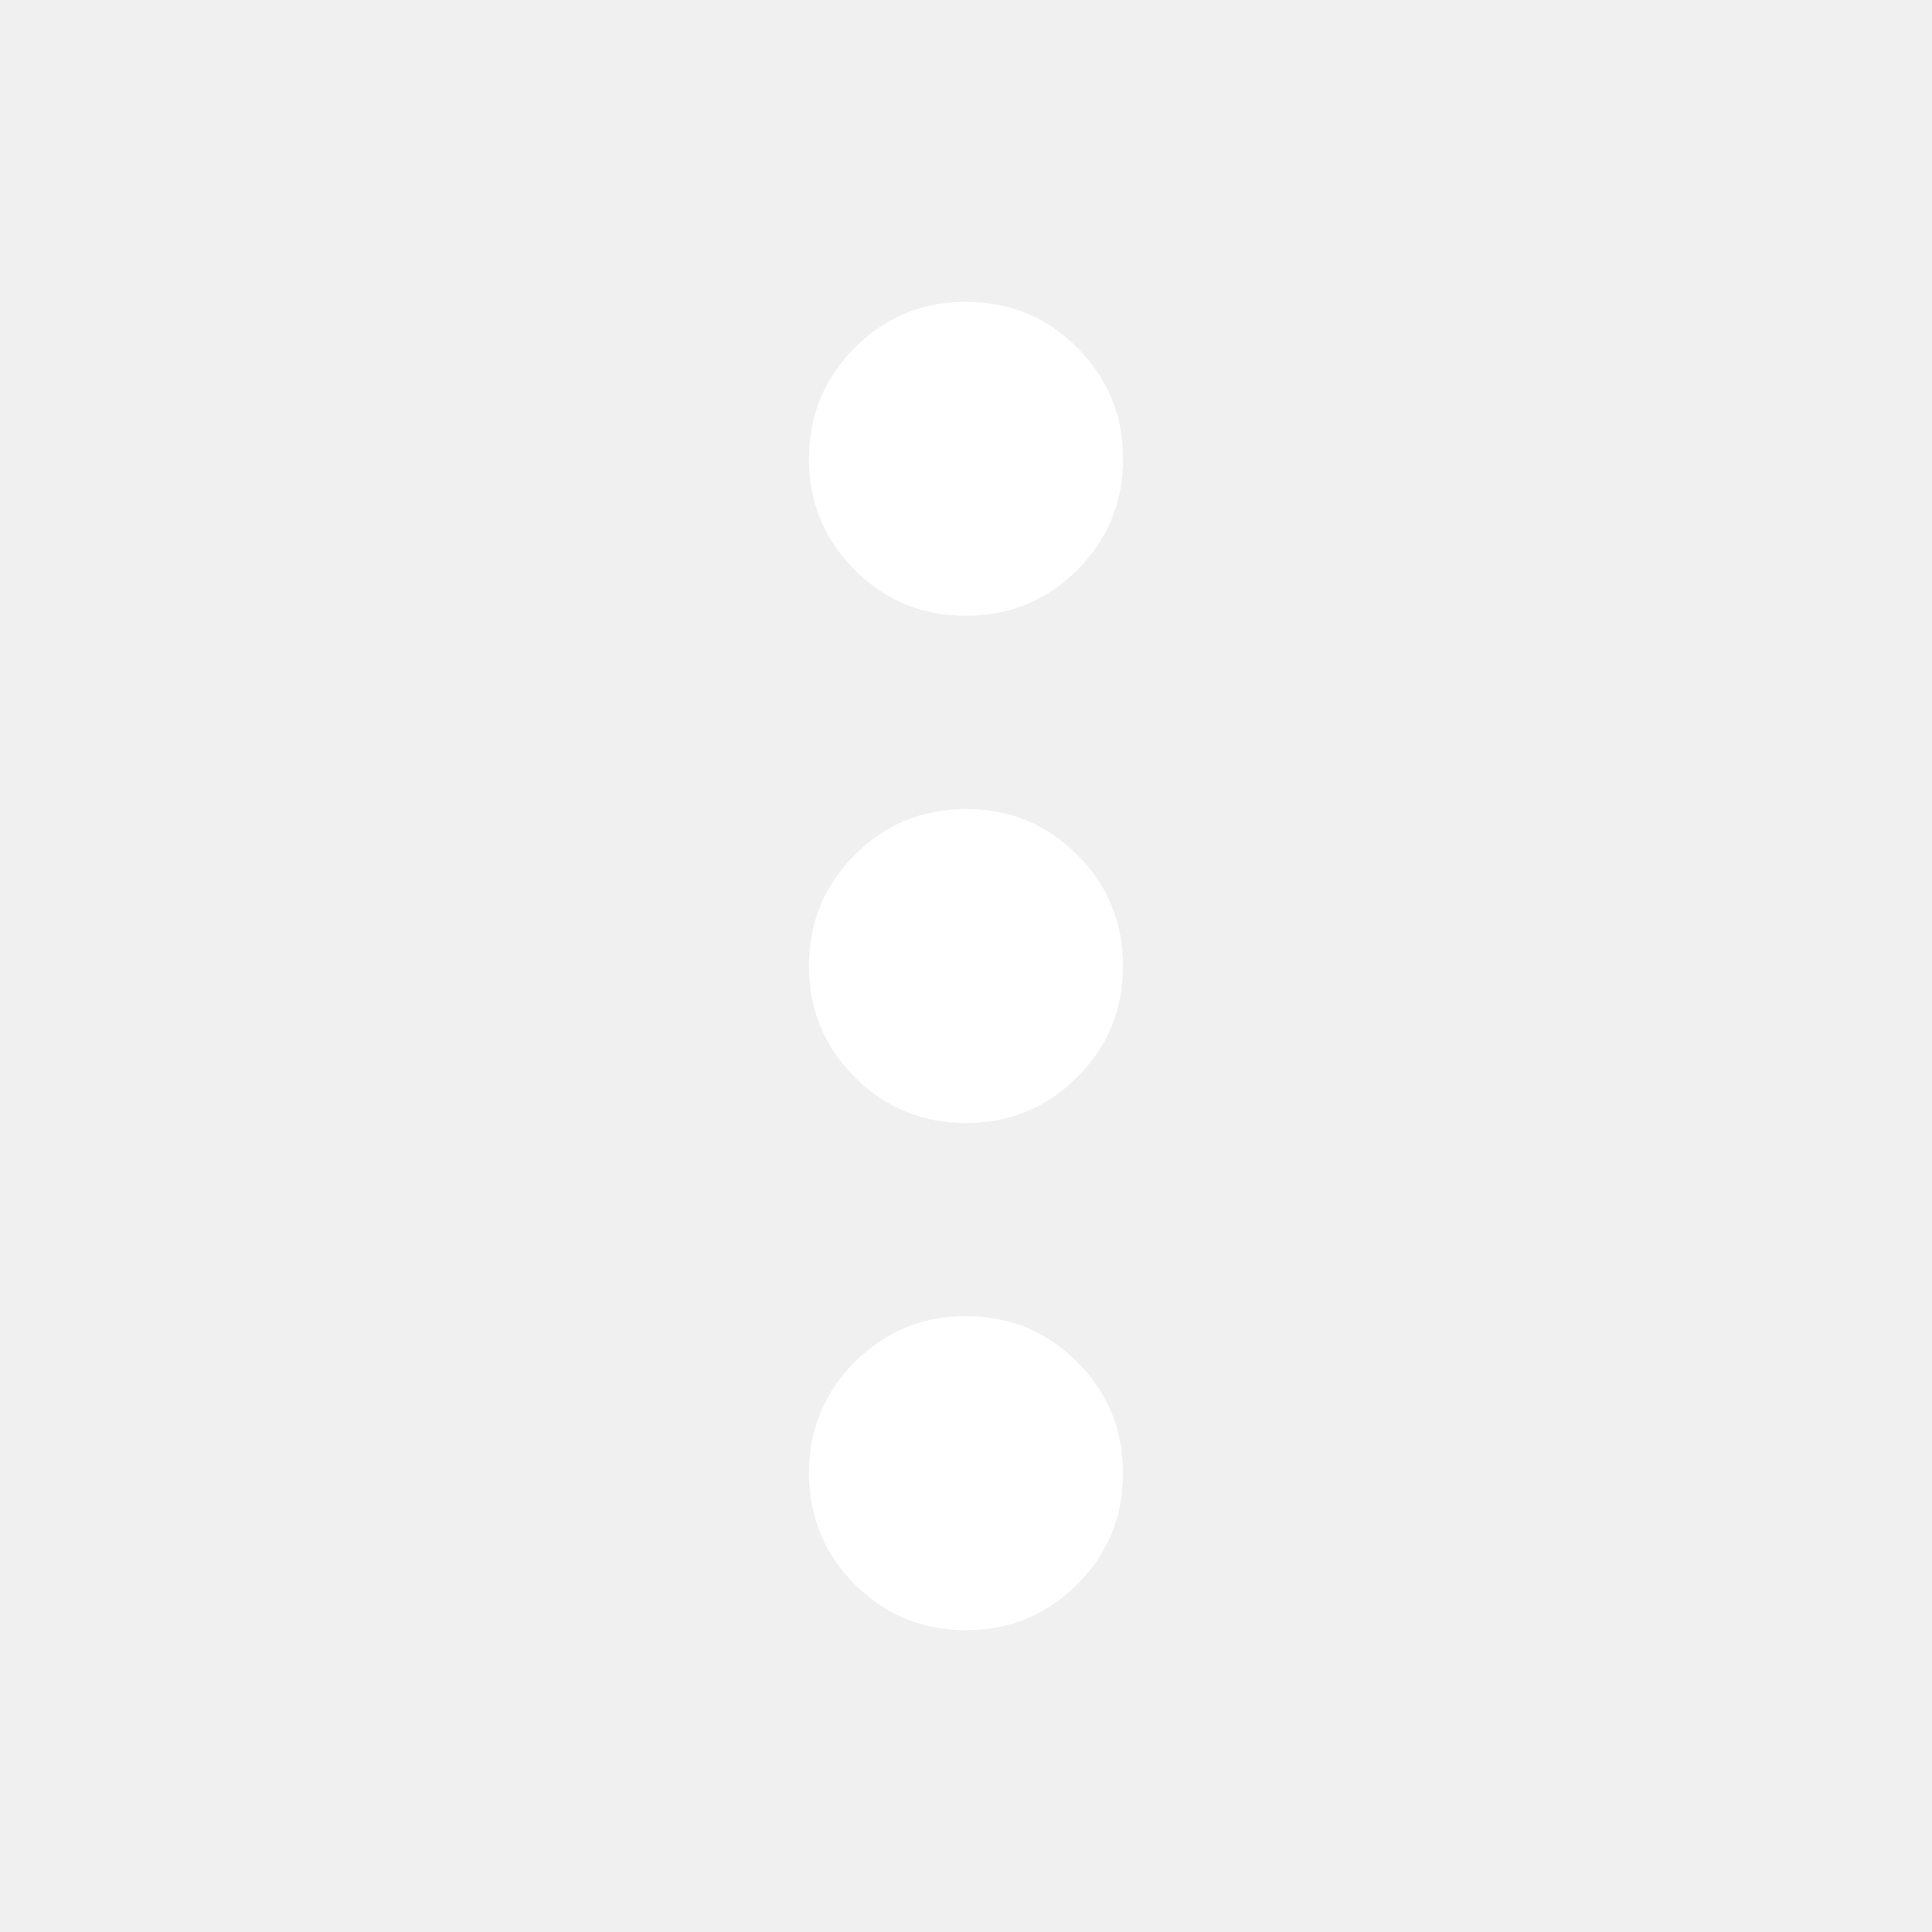
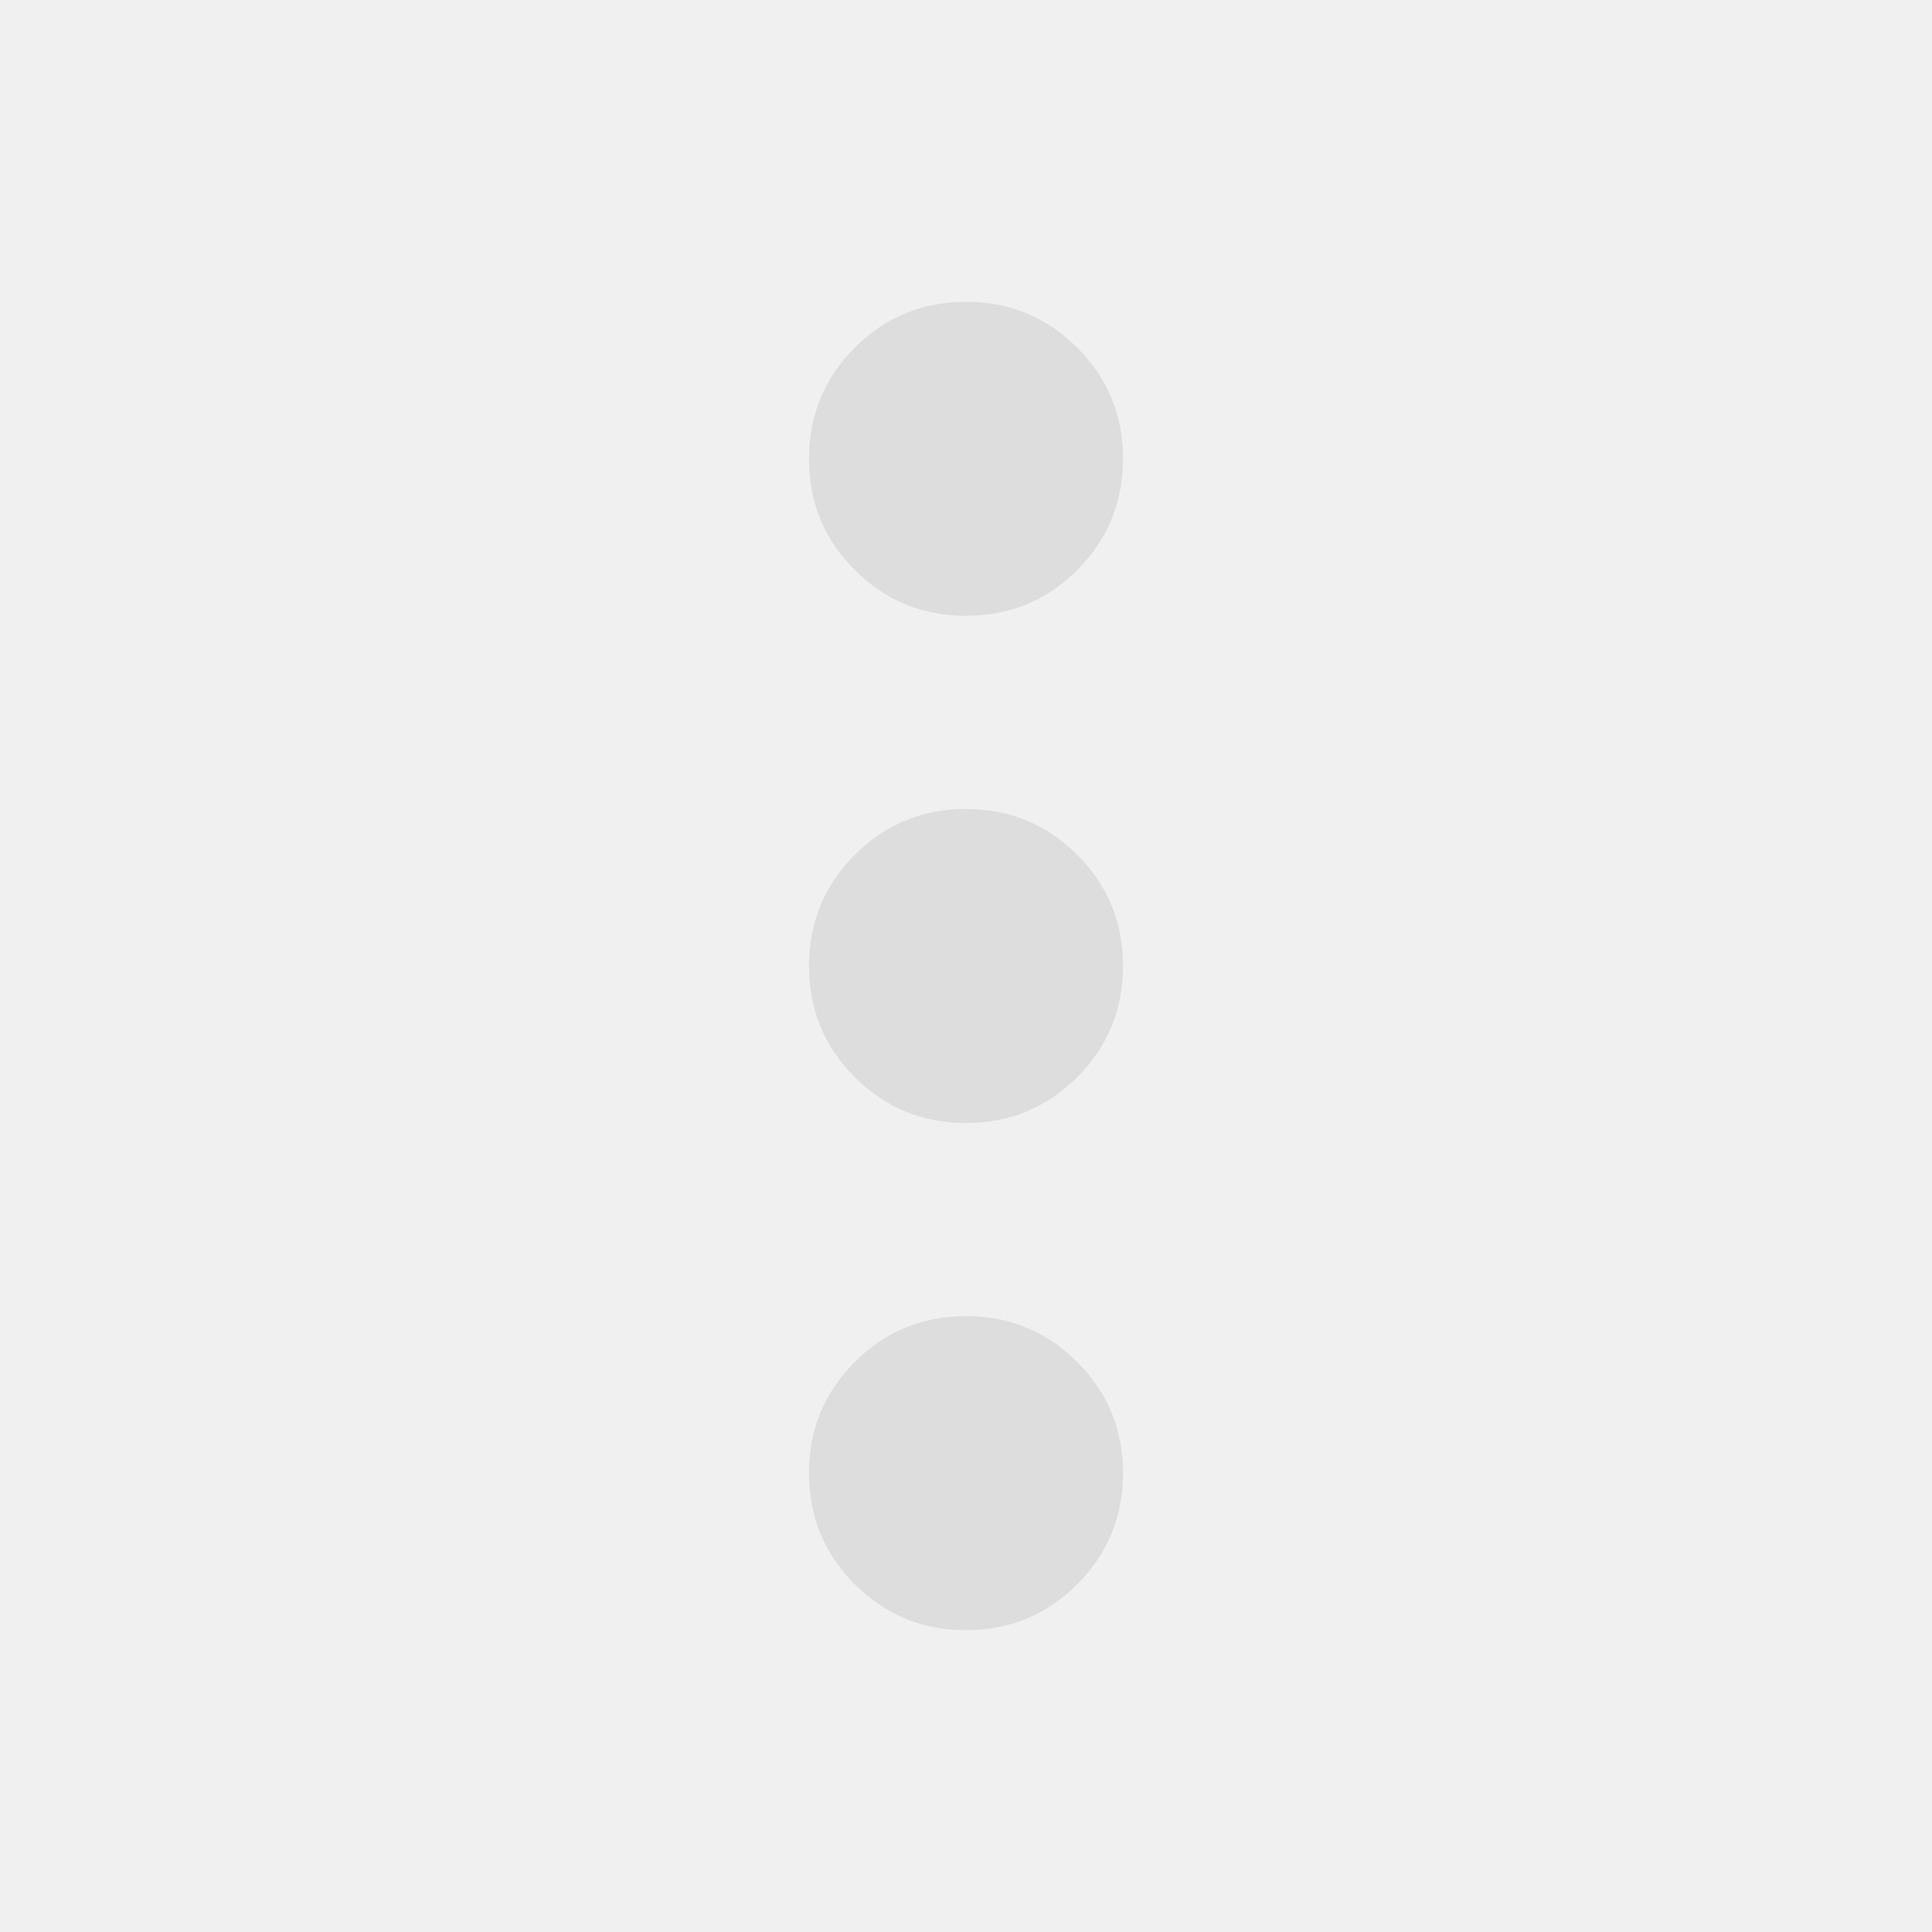
<svg xmlns="http://www.w3.org/2000/svg" width="18" height="18" viewBox="0 0 18 18" fill="none">
  <mask id="mask0_49_2819" style="mask-type:alpha" maskUnits="userSpaceOnUse" x="0" y="0" width="18" height="18">
    <rect width="18" height="18" fill="#D9D9D9" />
  </mask>
  <g mask="url(#mask0_49_2819)">
-     <path d="M9 15.188C8.594 15.188 8.248 15.045 7.964 14.761C7.68 14.477 7.537 14.131 7.537 13.725C7.537 13.319 7.68 12.973 7.964 12.689C8.248 12.405 8.594 12.262 9 12.262C9.406 12.262 9.752 12.405 10.036 12.689C10.32 12.973 10.463 13.319 10.463 13.725C10.463 14.131 10.32 14.477 10.036 14.761C9.752 15.045 9.406 15.188 9 15.188ZM9 10.463C8.594 10.463 8.248 10.32 7.964 10.036C7.68 9.752 7.537 9.406 7.537 9C7.537 8.594 7.68 8.248 7.964 7.964C8.248 7.68 8.594 7.537 9 7.537C9.406 7.537 9.752 7.68 10.036 7.964C10.32 8.248 10.463 8.594 10.463 9C10.463 9.406 10.32 9.752 10.036 10.036C9.752 10.32 9.406 10.463 9 10.463ZM9 5.737C8.594 5.737 8.248 5.595 7.964 5.311C7.68 5.027 7.537 4.681 7.537 4.275C7.537 3.869 7.68 3.523 7.964 3.239C8.248 2.955 8.594 2.812 9 2.812C9.406 2.812 9.752 2.955 10.036 3.239C10.32 3.523 10.463 3.869 10.463 4.275C10.463 4.681 10.32 5.027 10.036 5.311C9.752 5.595 9.406 5.737 9 5.737Z" fill="white" />
+     <path d="M9 15.188C8.594 15.188 8.248 15.045 7.964 14.761C7.68 14.477 7.537      14.131 7.537 13.725C7.537 13.319 7.68 12.973 7.964 12.689C8.248 12.405 8.594      12.262 9 12.262C9.406 12.262 9.752 12.405 10.036 12.689C10.32 12.973 10.463      13.319 10.463 13.725C10.463 14.131 10.32 14.477 10.036 14.761C9.752 15.045 9.406      15.188 9 15.188ZM9 10.463C8.594 10.463 8.248 10.32 7.964 10.036C7.68      9.752 7.537 9.406 7.537 9C7.537 8.594 7.68 8.248 7.964 7.964C8.248 7.68      8.594 7.537 9 7.537C9.406 7.537 9.752 7.68 10.036 7.964C10.32 8.248      10.463 8.594 10.463 9C10.463 9.406 10.32 9.752 10.036 10.036C9.752 10.32 9.406      10.463 9 10.463ZM9 5.737C8.594 5.737 8.248 5.595 7.964 5.311C7.68      5.027 7.537 4.681 7.537 4.275C7.537 3.869 7.68 3.523 7.964 3.239C8.248 2.955      8.594 2.812 9 2.812C9.406 2.812 9.752 2.955 10.036 3.239C10.32 3.523 10.463      3.869 10.463 4.275C10.463 4.681 10.32 5.027 10.036 5.311C9.752 5.595 9.406 5.737      9 5.737Z" fill="#ddd" />
  </g>
</svg>
